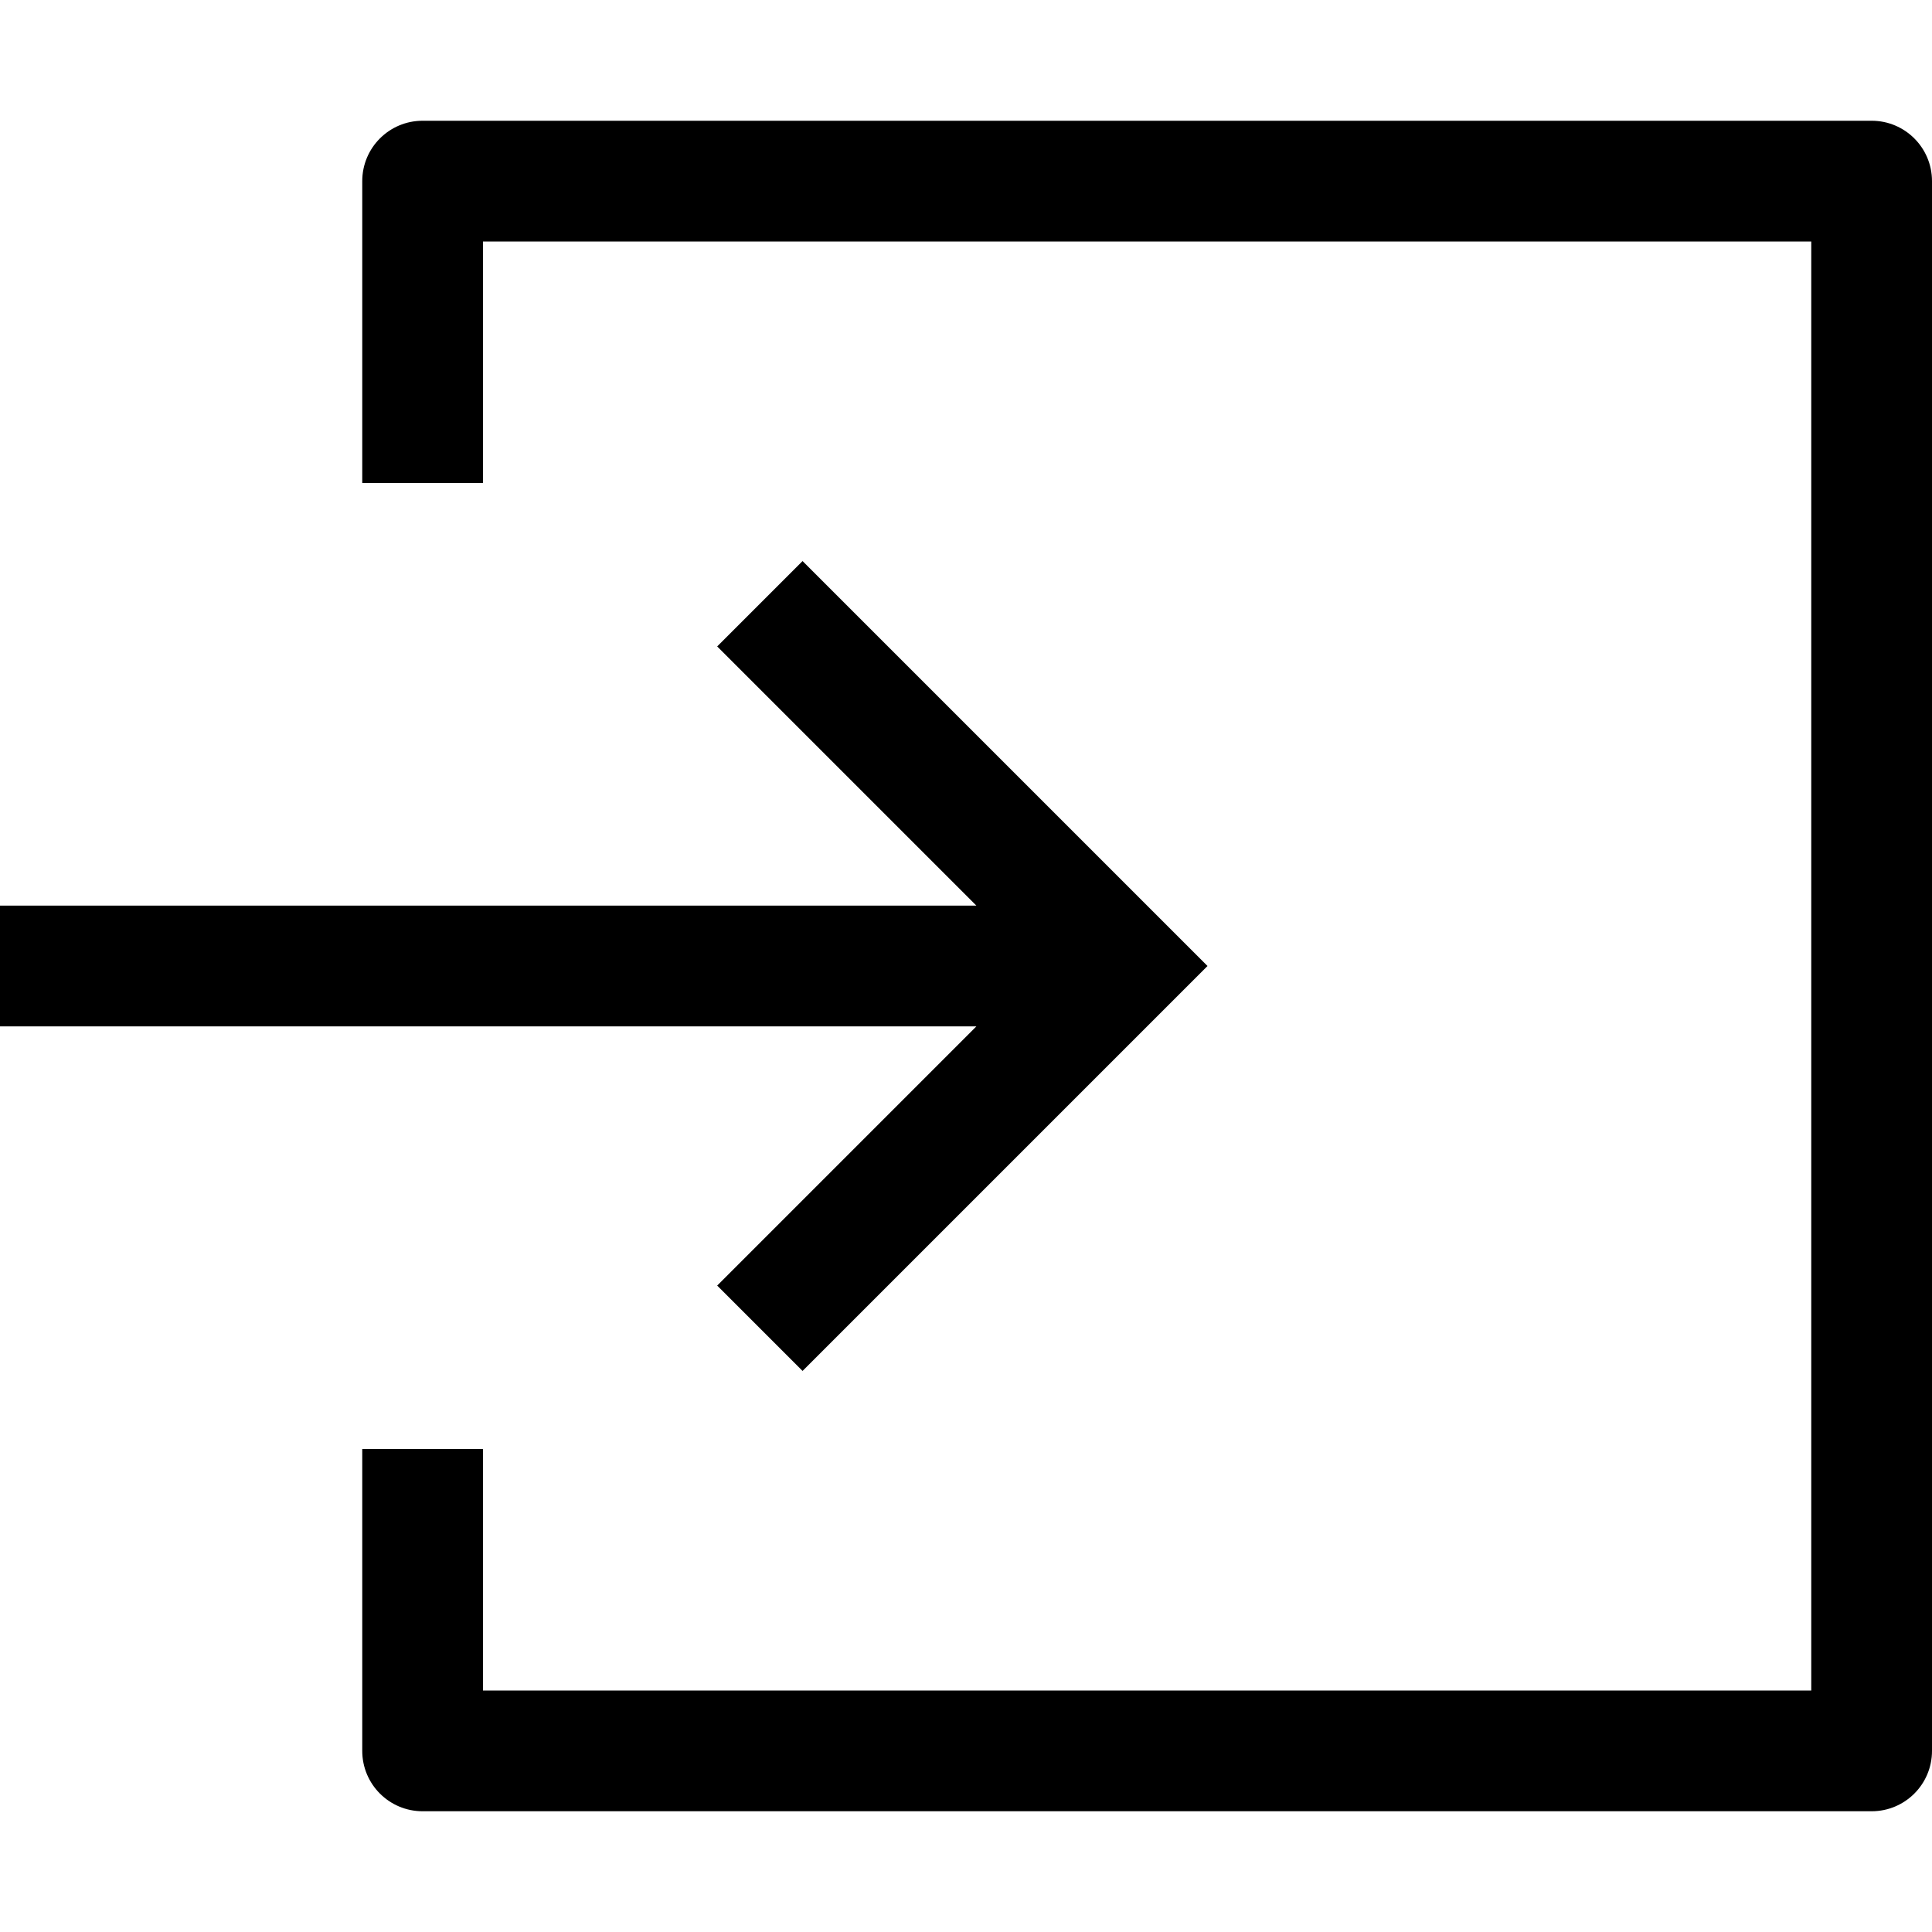
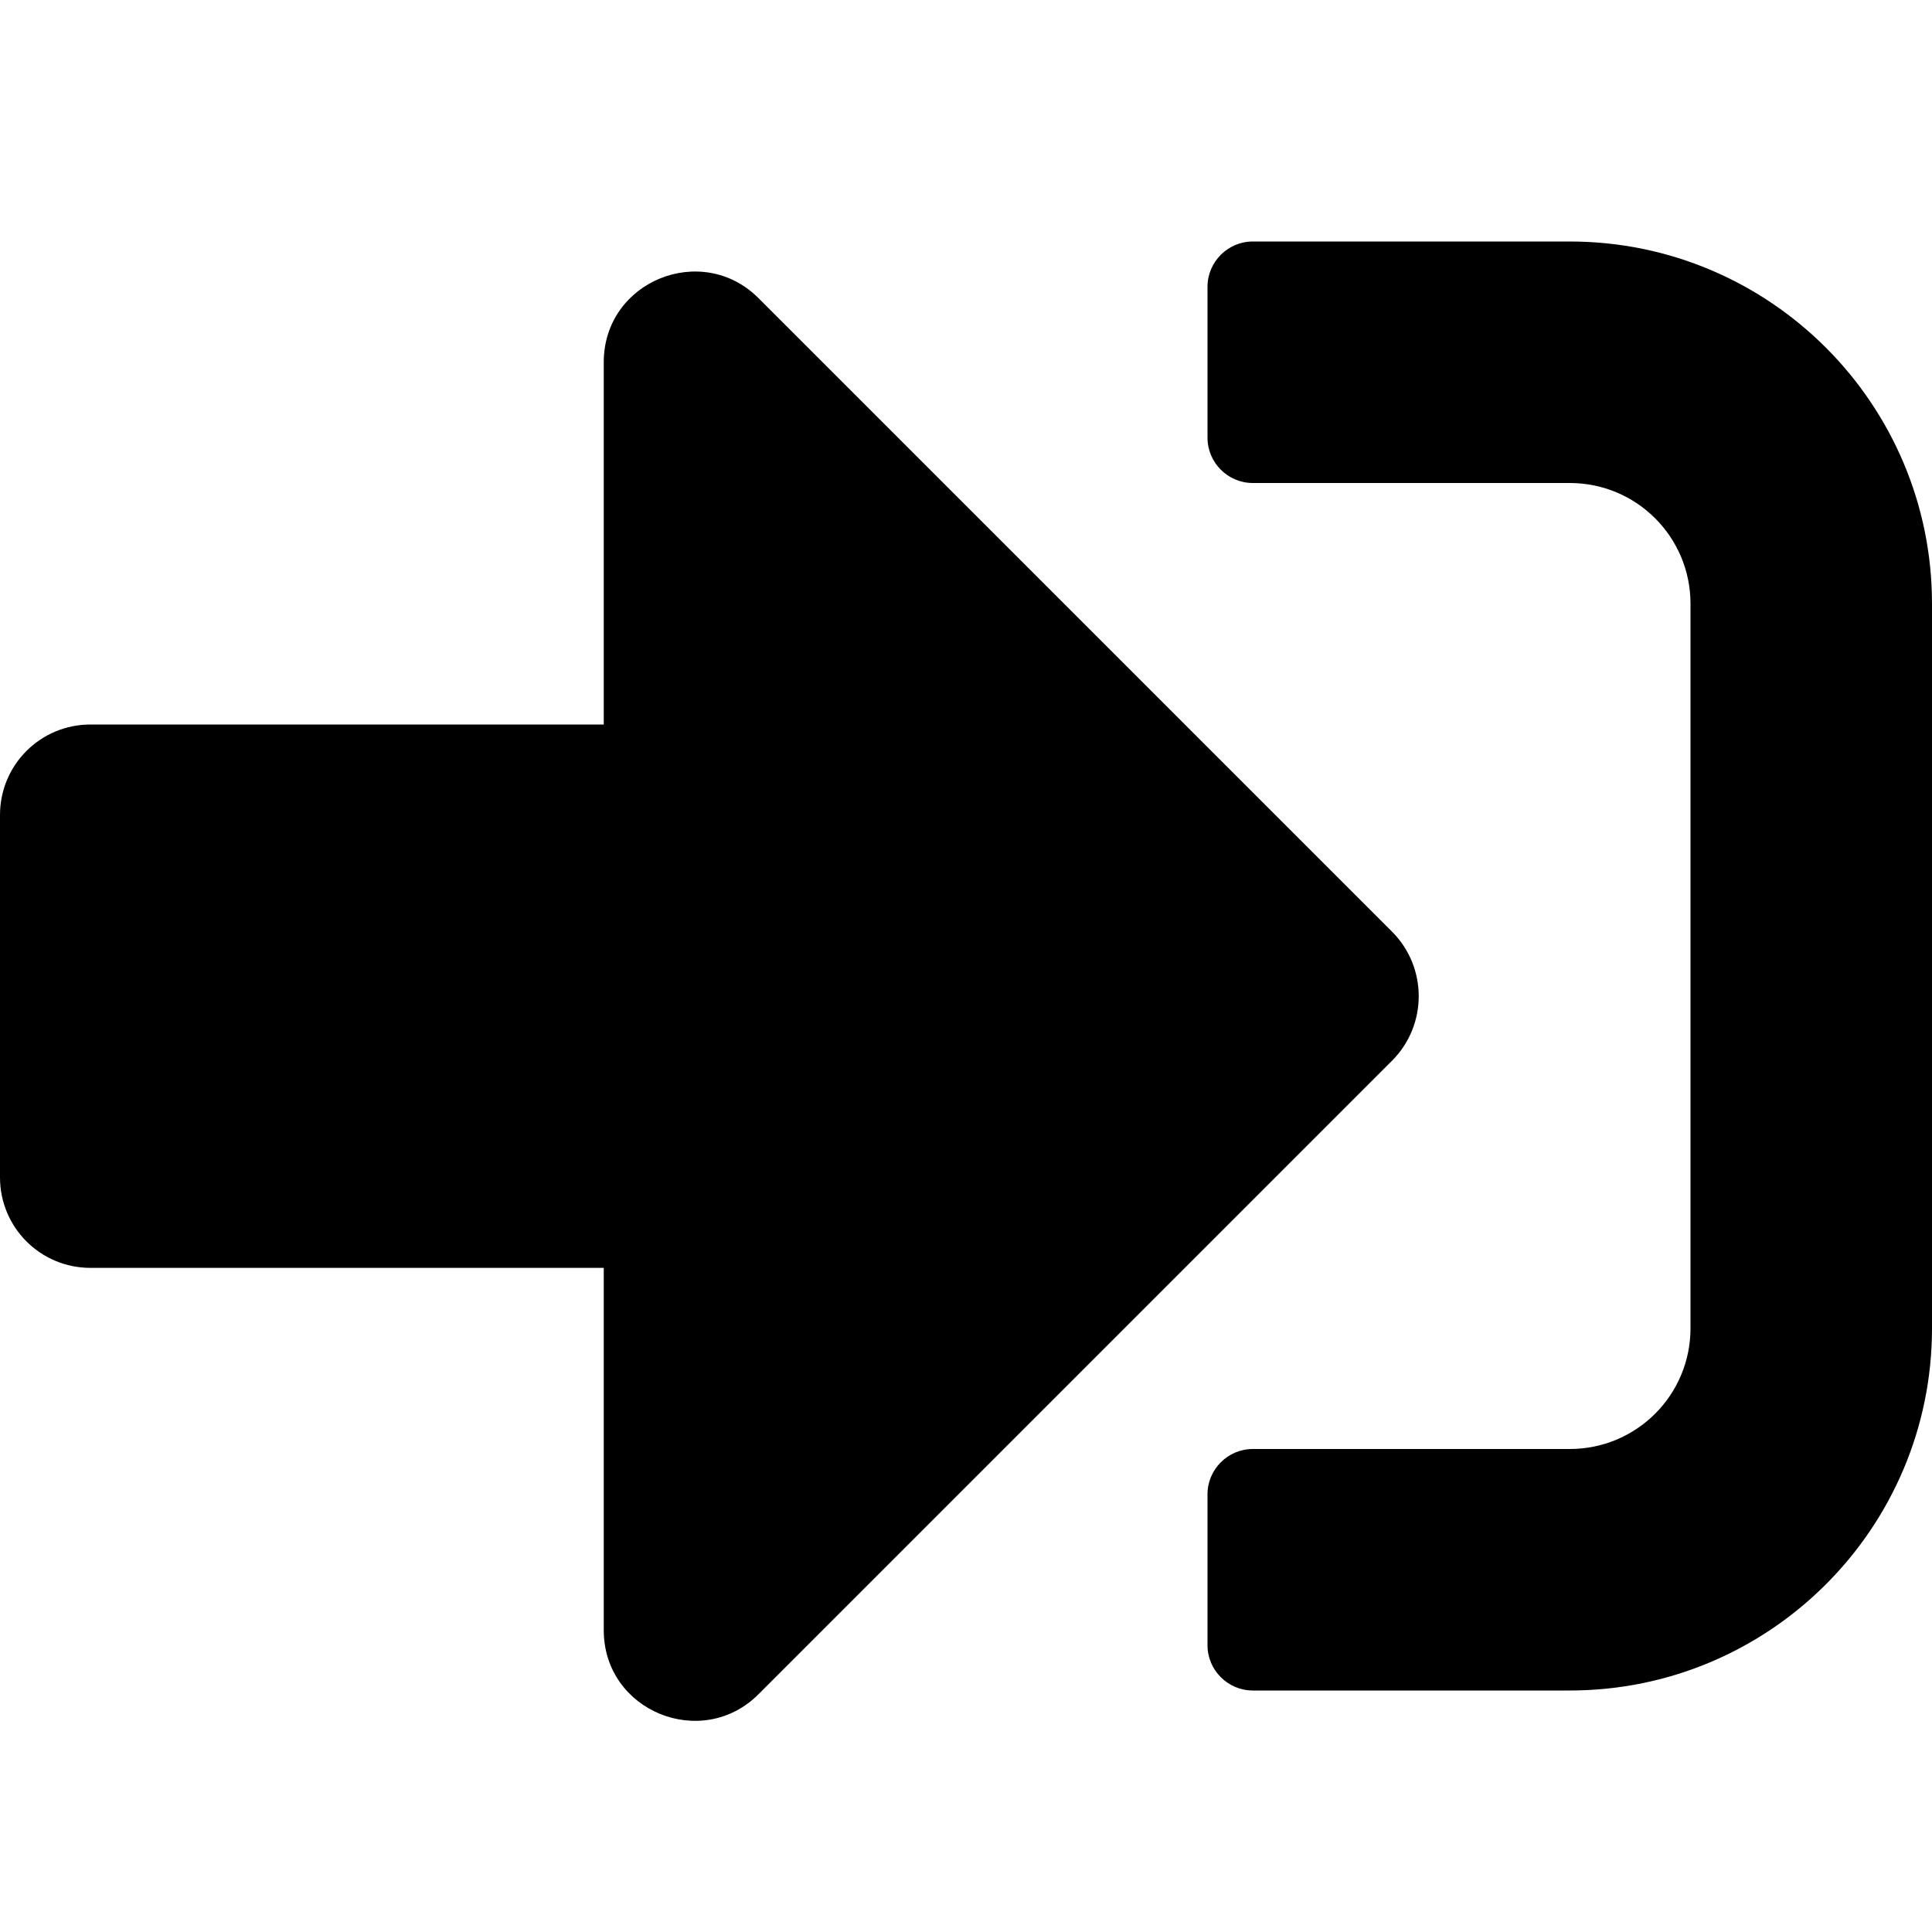
- <svg xmlns="http://www.w3.org/2000/svg" id="Capa_1" enable-background="new 0 0 551.13 551.13" height="512" viewBox="0 0 551.13 551.13" width="512">
-   <path d="m533.907 34.446h-413.347c-9.52 0-17.223 7.703-17.223 17.223v86.114h34.446v-68.892h378.902v413.348h-378.902v-68.891h-34.446v86.114c0 9.52 7.703 17.223 17.223 17.223h413.348c9.52 0 17.223-7.703 17.223-17.223v-447.794c-.001-9.519-7.704-17.222-17.224-17.222z" />
-   <path d="m204.588 366.725 24.354 24.354 115.514-115.514-115.514-115.514-24.354 24.354 73.937 73.937h-278.525v34.446h278.525z" />
+ <svg xmlns="http://www.w3.org/2000/svg" aria-hidden="true" focusable="false" data-prefix="fas" data-icon="sign-in-alt" class="svg-inline--fa fa-sign-in-alt fa-w-16" role="img" viewBox="0 0 512 512">
+   <path fill="currentColor" d="M416 448h-84c-6.6 0-12-5.4-12-12v-40c0-6.6 5.4-12 12-12h84c17.7 0 32-14.3 32-32V160c0-17.7-14.3-32-32-32h-84c-6.6 0-12-5.4-12-12V76c0-6.6 5.4-12 12-12h84c53 0 96 43 96 96v192c0 53-43 96-96 96zm-47-201L201 79c-15-15-41-4.5-41 17v96H24c-13.3 0-24 10.7-24 24v96c0 13.3 10.7 24 24 24h136v96c0 21.5 26 32 41 17l168-168c9.3-9.4 9.3-24.6 0-34z" />
</svg>
